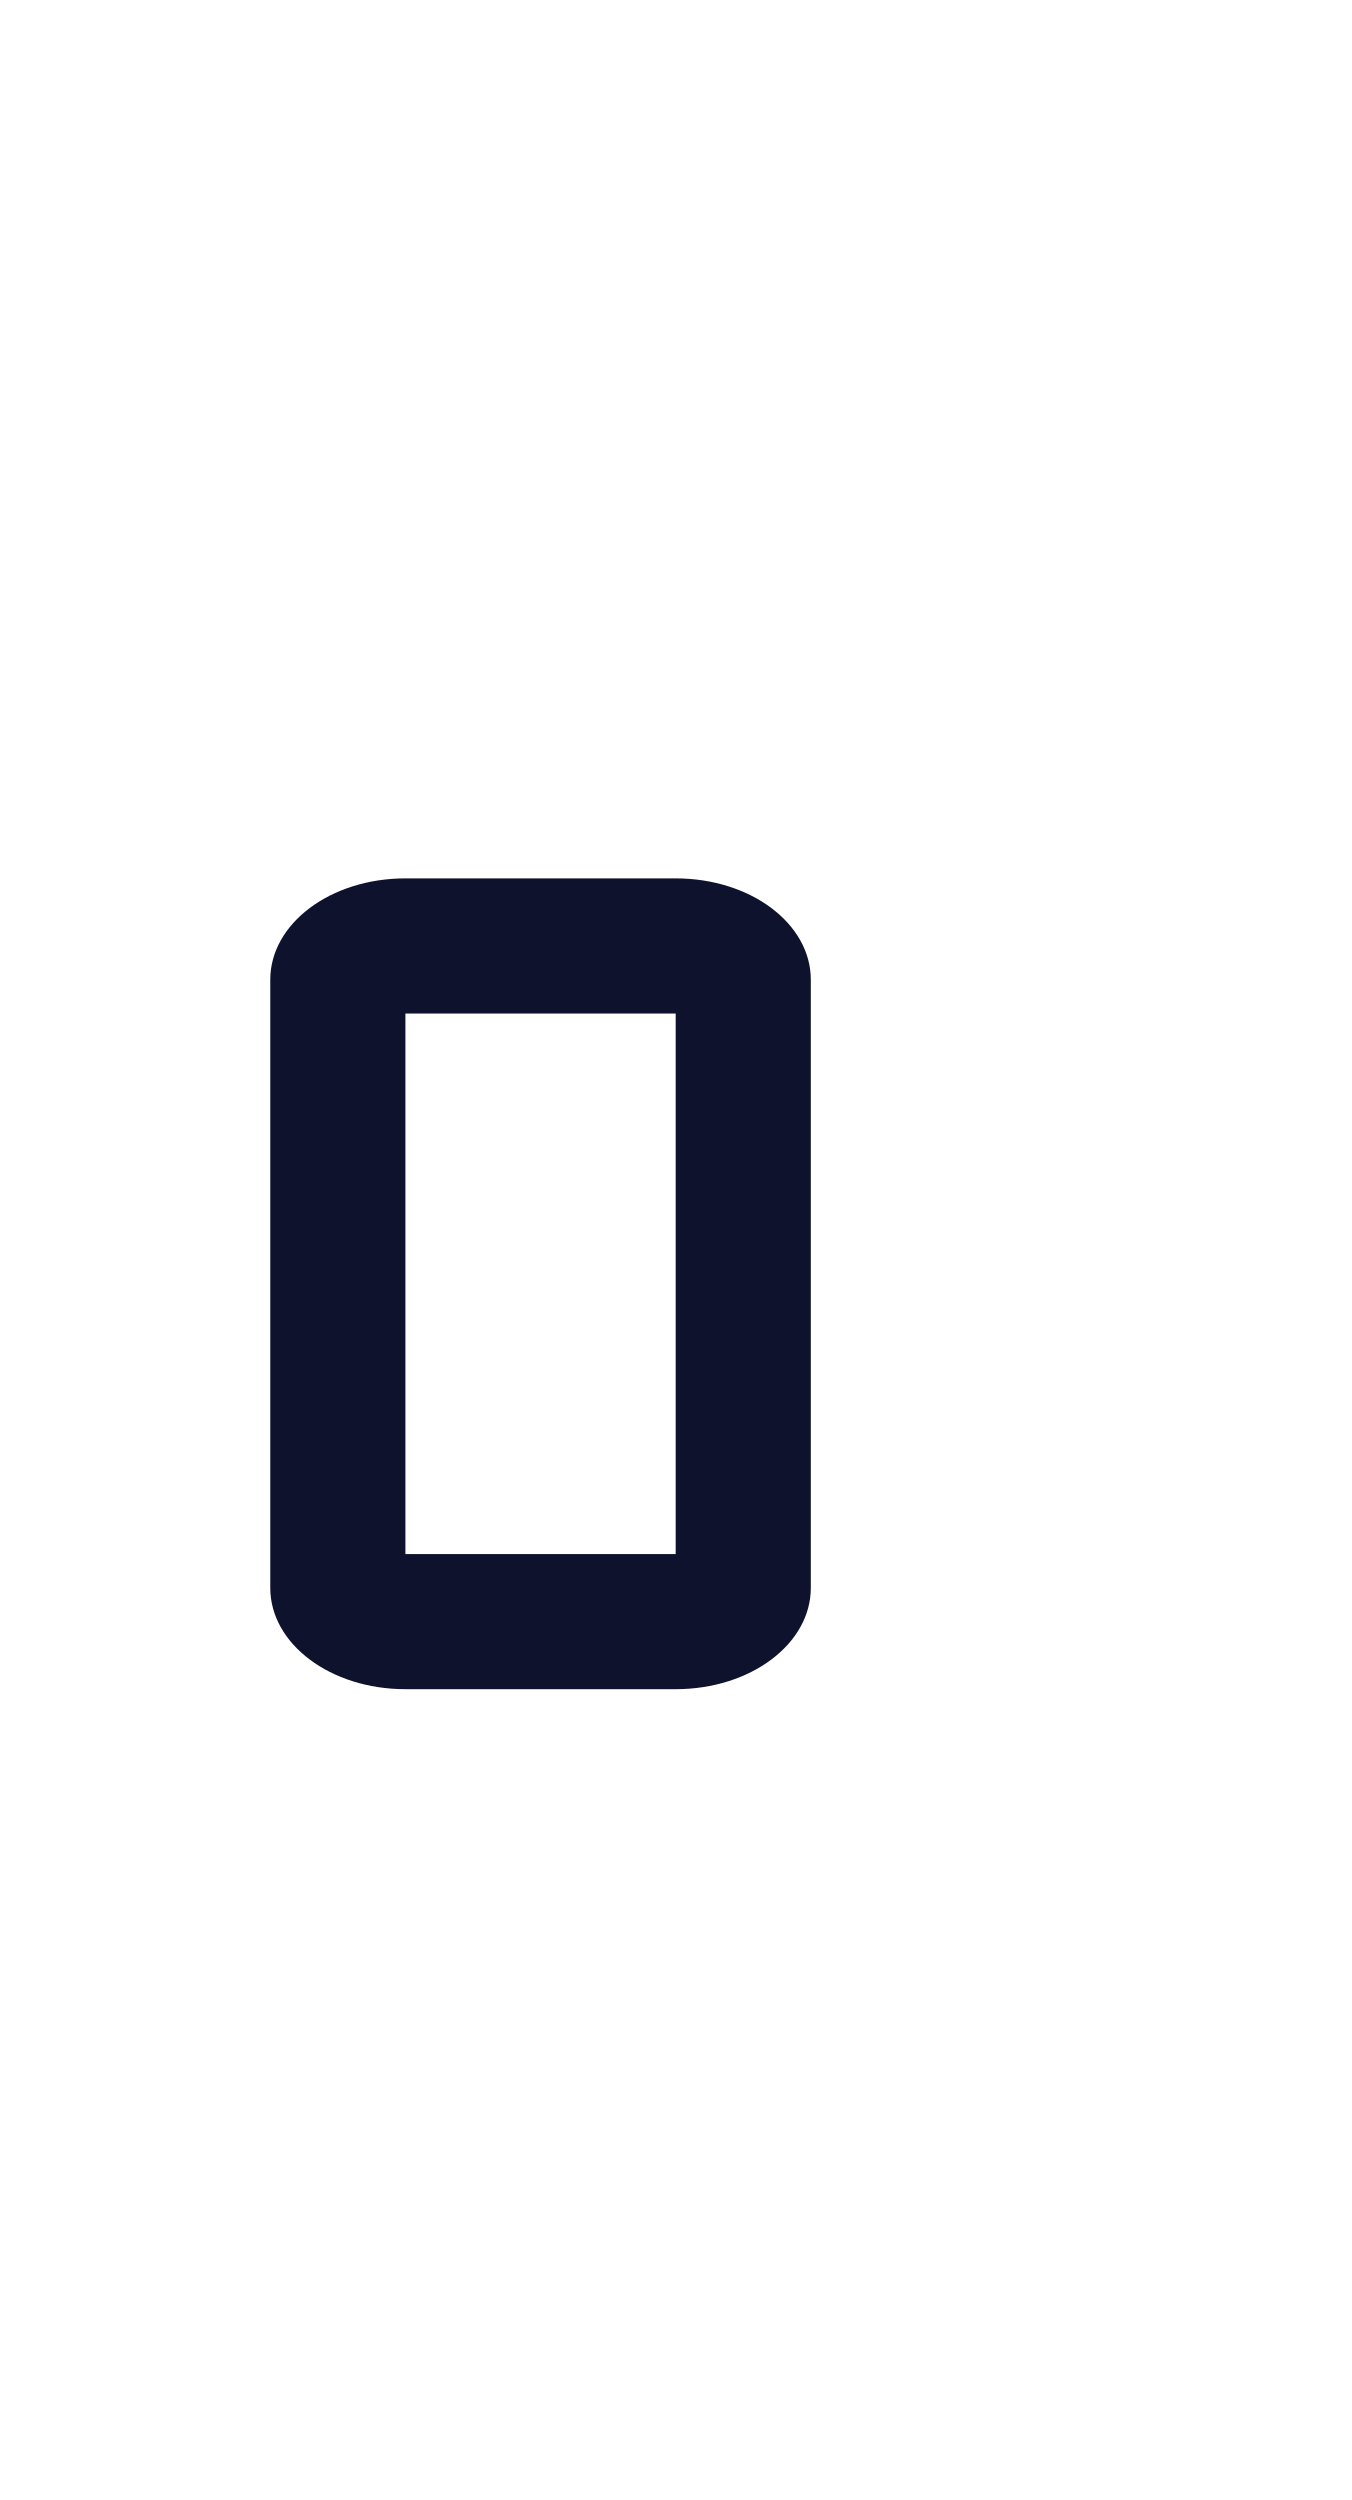
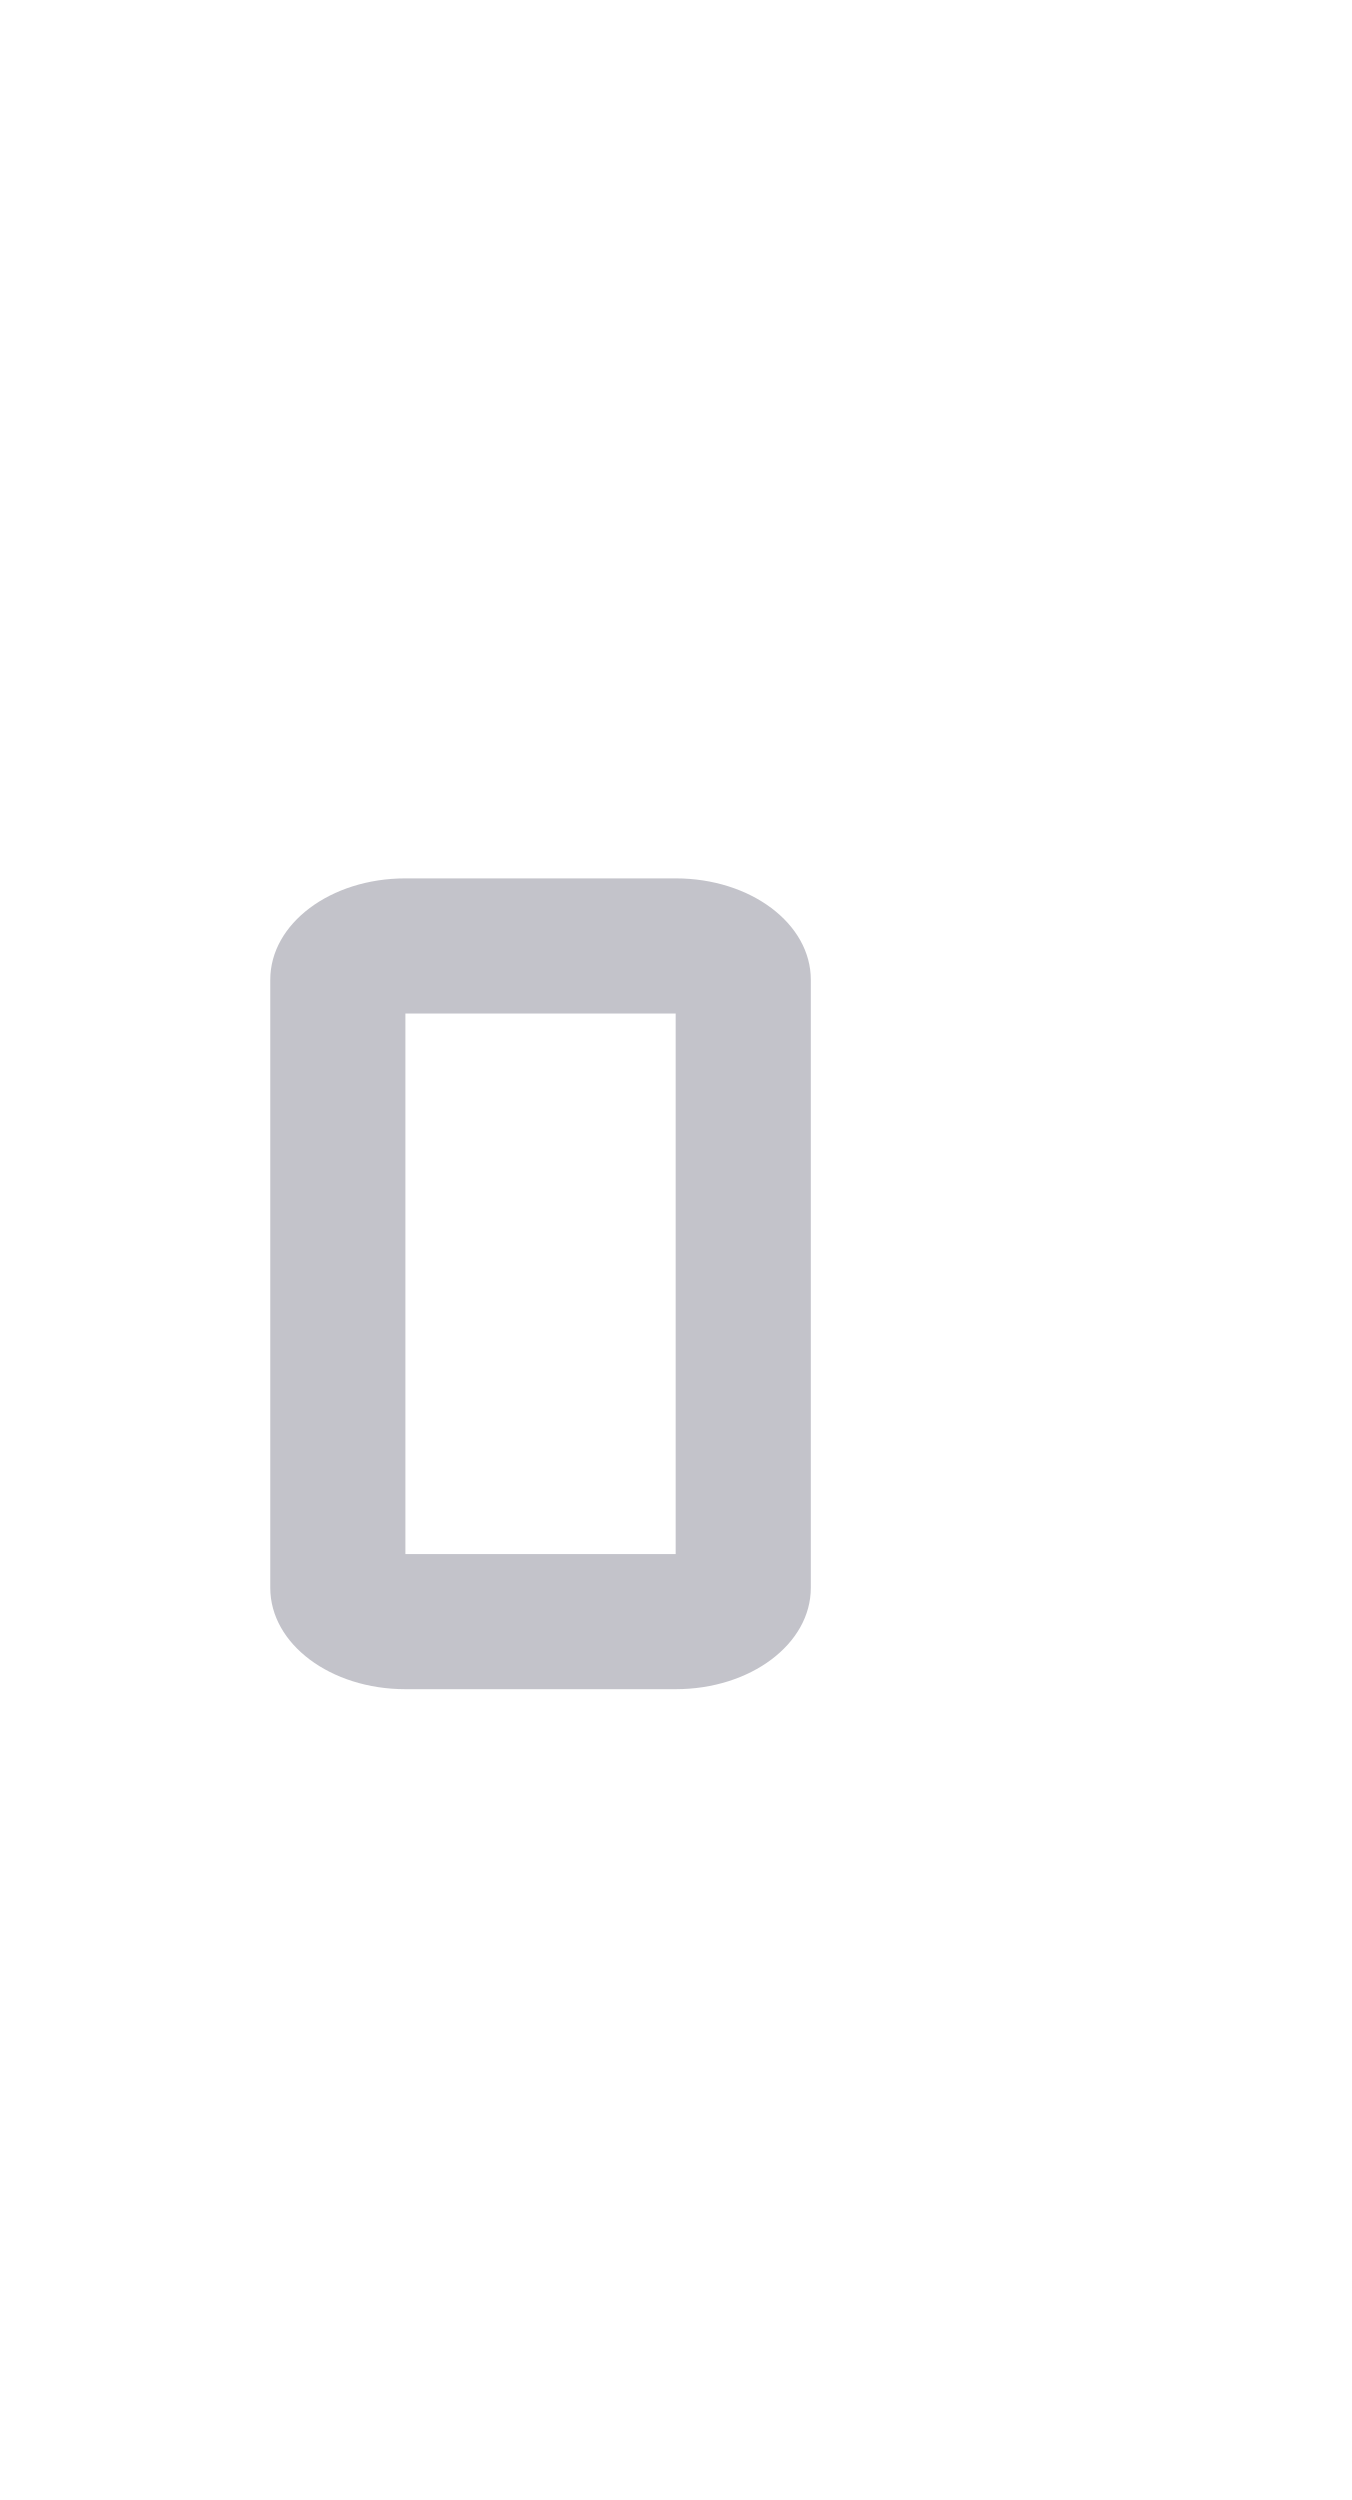
<svg xmlns="http://www.w3.org/2000/svg" width="20" height="37">
  <defs>
    <clipPath>
      <rect y="1015.36" x="20" height="37" width="20" opacity="0.12" fill="#2e2e4f" color="#c3c3ca" />
    </clipPath>
    <clipPath>
      <rect y="1033.36" x="20" height="19" width="10" opacity="0.12" fill="#2e2e4f" color="#c3c3ca" />
    </clipPath>
  </defs>
  <g transform="translate(0,-1015.362)">
-     <path d="M 6 13 C 4.892 13 4 13.669 4 14.5 L 4 23.5 C 4 24.331 4.892 25 6 25 L 10 25 C 11.108 25 12 24.331 12 23.5 L 12 14.5 C 12 13.669 11.108 13 10 13 L 6 13 z M 6 15 L 10 15 L 10 23 L 6 23 L 6 15 z " transform="translate(0,1015.362)" fill="#0F122D" />
+     <path d="M 6 13 C 4.892 13 4 13.669 4 14.5 L 4 23.5 C 4 24.331 4.892 25 6 25 L 10 25 C 11.108 25 12 24.331 12 23.5 L 12 14.5 C 12 13.669 11.108 13 10 13 L 6 13 z M 6 15 L 10 15 L 10 23 L 6 23 L 6 15 z " transform="translate(0,1015.362)" fill="#c3c3ca" />
  </g>
</svg>
